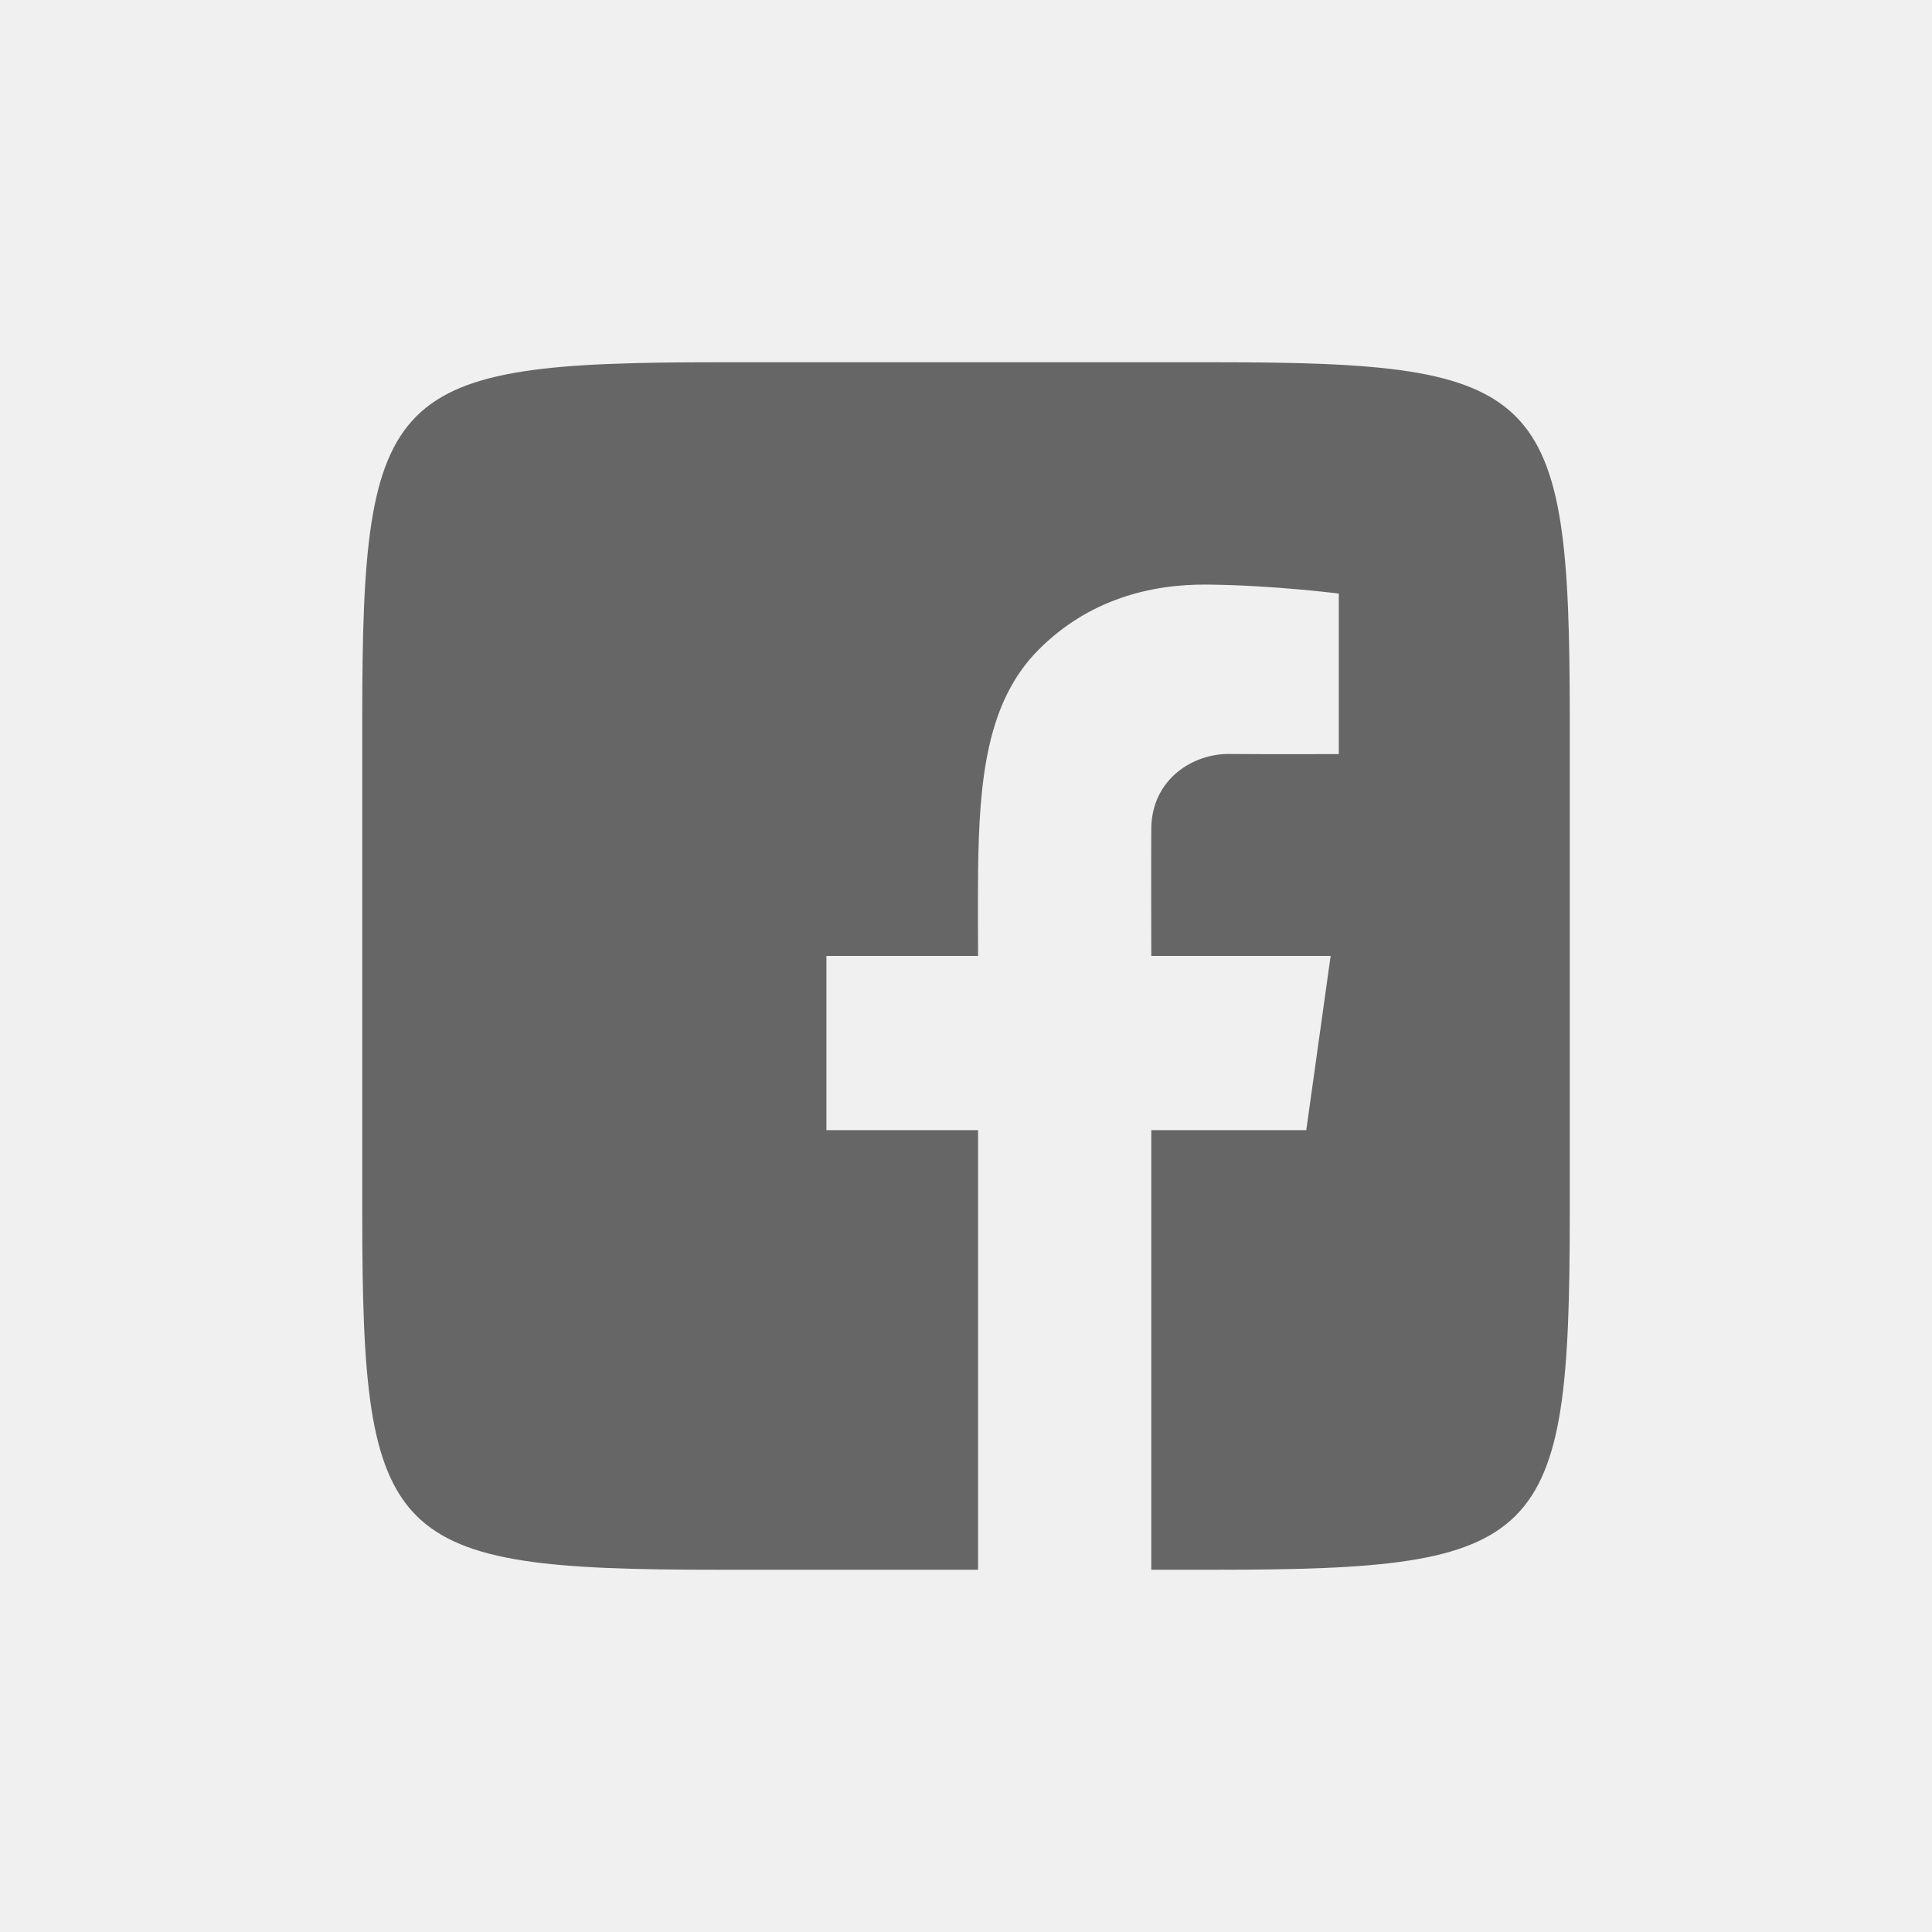
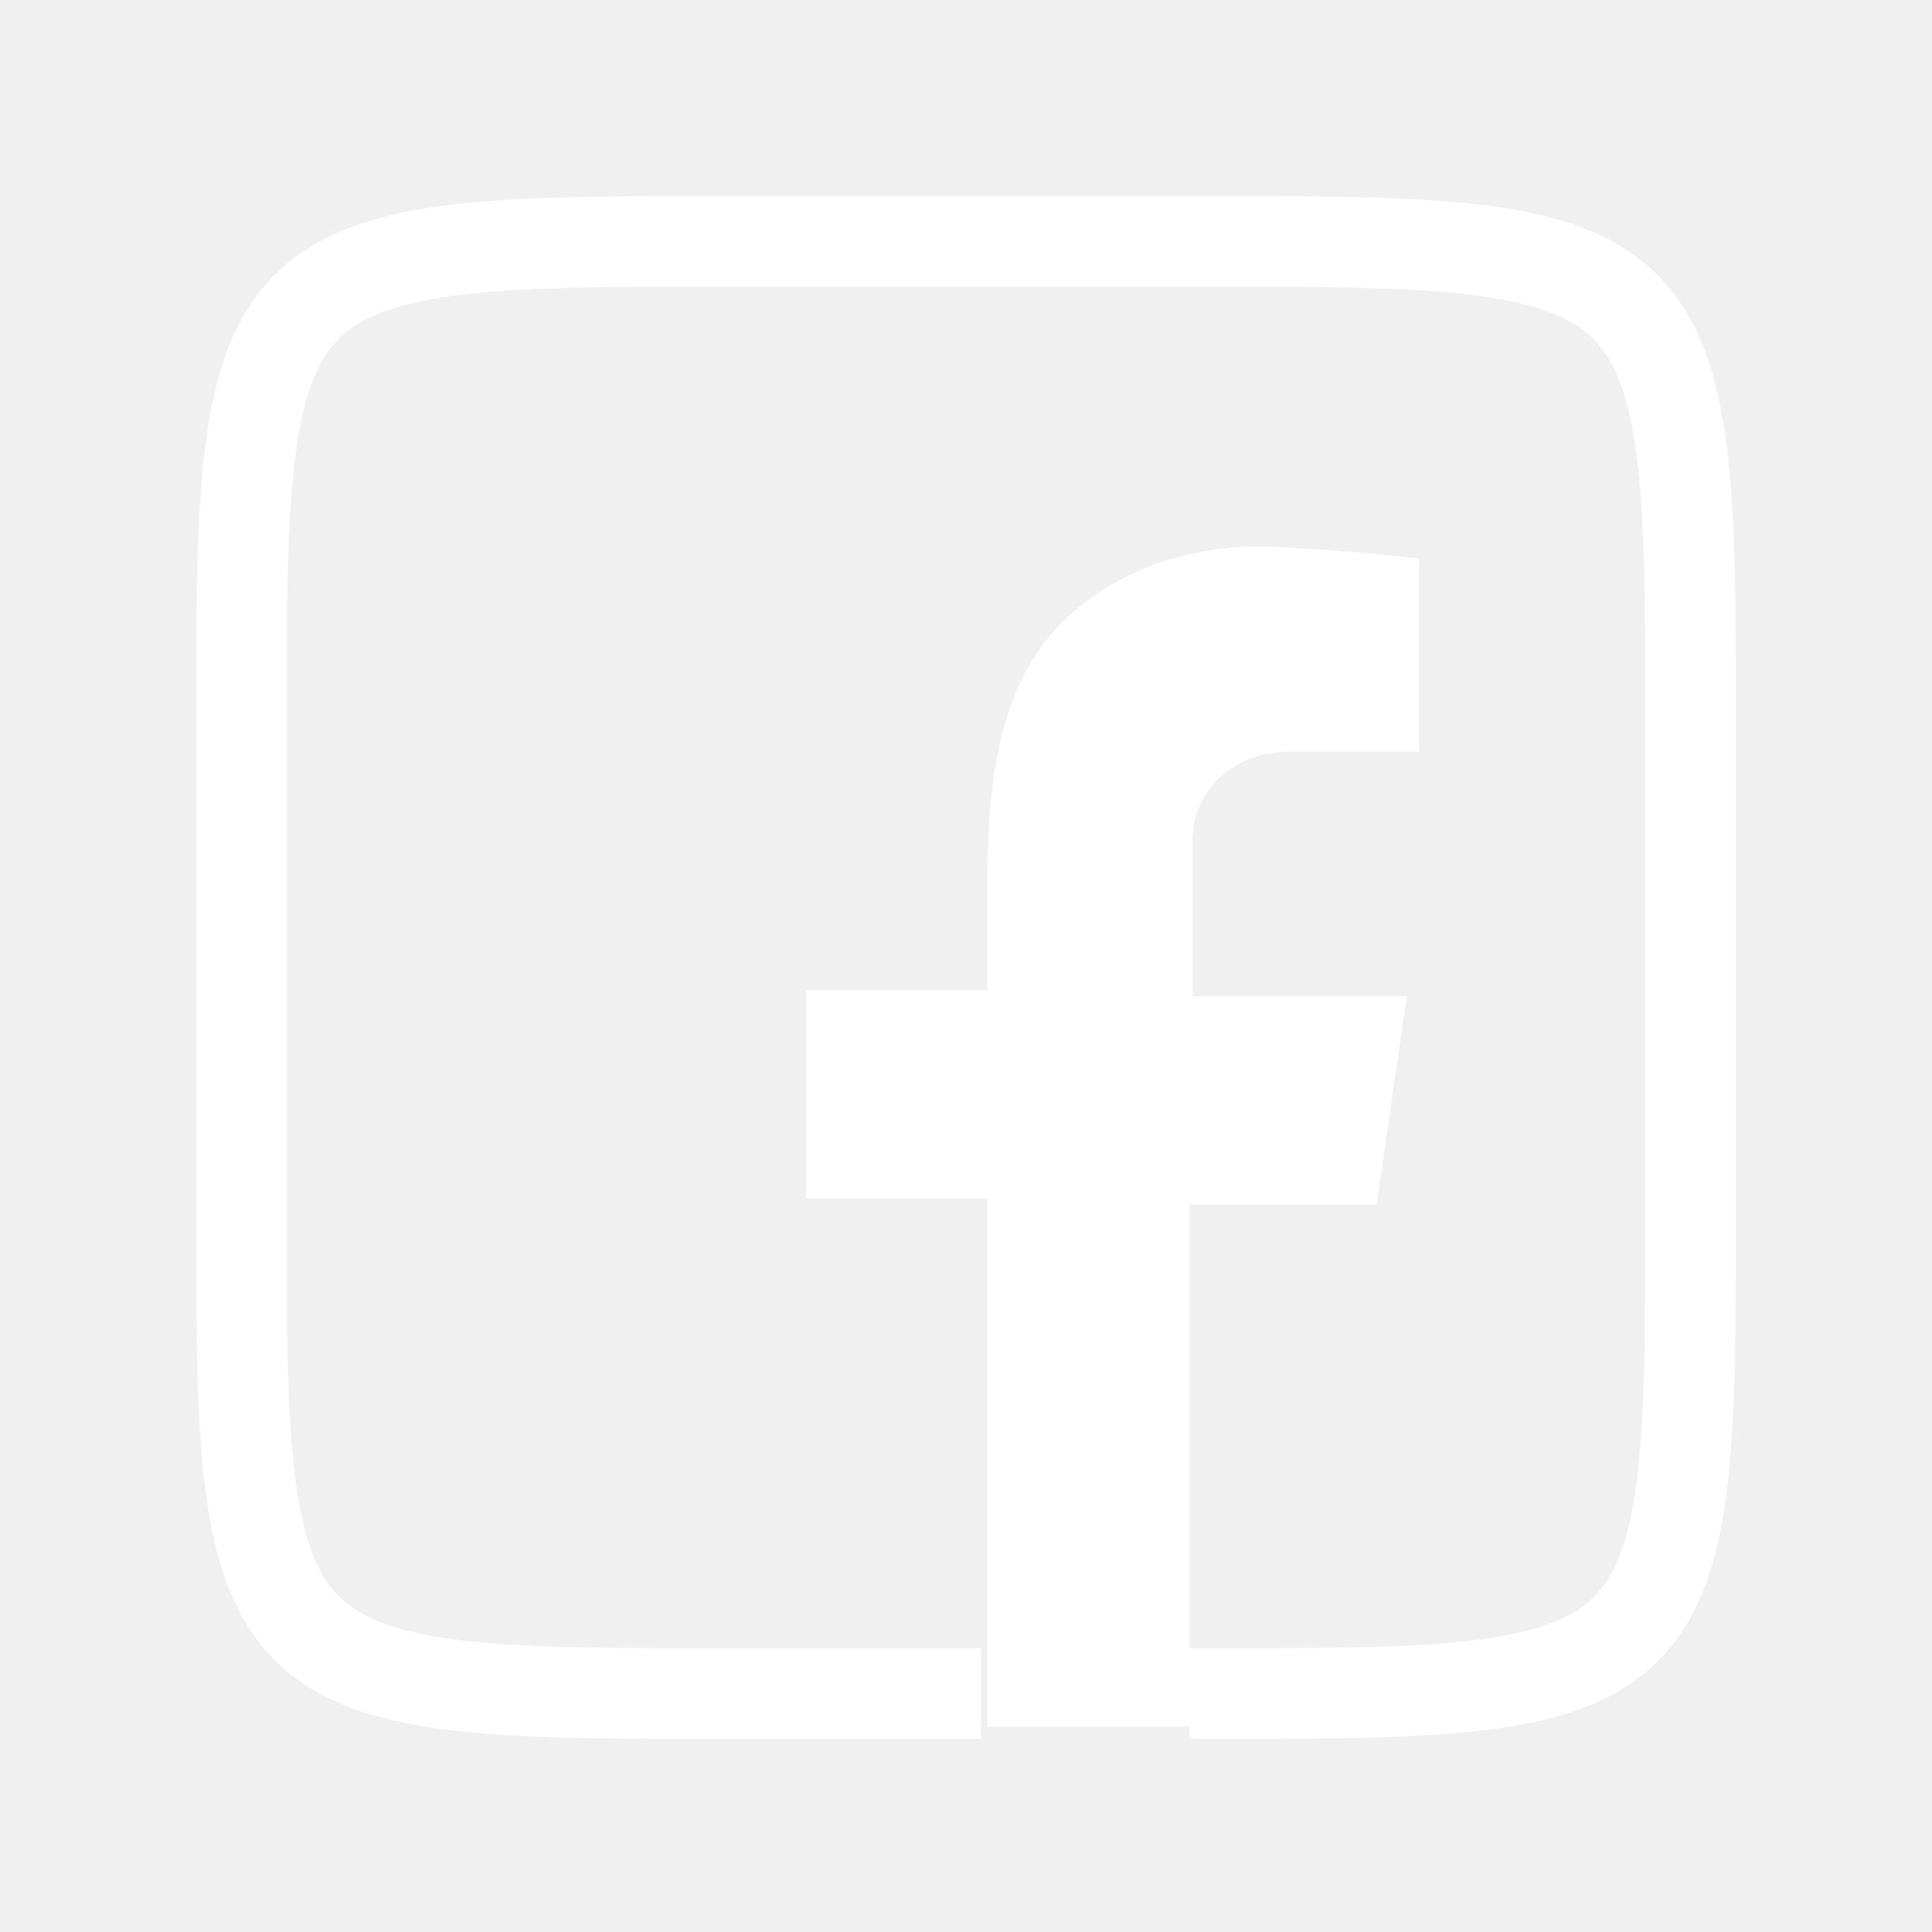
- <svg xmlns="http://www.w3.org/2000/svg" version="1.1" baseProfile="basic" id="Layer_1" x="0px" y="0px" viewBox="0 0 64 64" xml:space="preserve">
-   <defs>
-     <style>.social-icon-color{fill: #666666;}</style>
-   </defs>
-   <path class="social-icon-color" d="M40.227,12C51.146,12,52,12.854,52,23.773v16.453C52,51.145,51.146,52,40.227,52h-2.089V37.438h5.134l0.807-5.77h-5.941  c0,0-0.009-3.378,0-4.221c0.017-1.649,1.394-2.483,2.577-2.471c1.183,0.012,3.634,0.004,3.634,0.004v-5.317  c0,0-2.123-0.275-4.349-0.298c-1.871-0.019-3.937,0.487-5.604,2.167c-1.696,1.709-1.963,4.254-1.996,7.364  c-0.009,0.9,0,2.772,0,2.772h-5.024v5.77H32.4V52h-8.626C12.854,52,12,51.145,12,40.227V23.773C12,12.854,12.854,12,23.773,12  H40.227z" />
+ <svg xmlns="http://www.w3.org/2000/svg" version="1.1" id="Layer_1" x="0px" y="0px" viewBox="0 0 64 64" style="enable-background:new 0 0 64 64;" xml:space="preserve">
+   <style type="text/css">
+ 	.st0{display:none;fill:none;stroke:#666666;stroke-width:3;stroke-miterlimit:10;}
+ 	.st1{fill:#FFFFFF;}
+ 	.st2{fill:none;stroke:#FFFFFF;stroke-width:3;stroke-miterlimit:10;}
+ </style>
+   <path class="st0" d="M42.6,6.3c14,0,15.1,1.1,15.1,15.1v21.1c0,14-1.1,15.1-15.1,15.1h-2.7V39h6.6l1-7.4h-7.6c0,0,0-4.3,0-5.4  c0-2.1,1.8-3.2,3.3-3.2c1.5,0,4.7,0,4.7,0v-6.8c0,0-2.7-0.4-5.6-0.4c-2.4,0-5.1,0.6-7.2,2.8c-2.2,2.2-2.5,5.5-2.6,9.5  c0,1.2,0,3.6,0,3.6h-6.5V39h6.5v18.7H21.4c-14,0-15.1-1.1-15.1-15.1V21.4c0-14,1.1-15.1,15.1-15.1H42.6z" />
+   <path class="st1" d="M39.4,57.4V39.9h6.2l1-6.9h-7.1c0,0,0-4.1,0-5.1c0-2,1.7-3,3.1-3c1.4,0,4.4,0,4.4,0v-6.4c0,0-2.5-0.3-5.2-0.4  c-2.2,0-4.7,0.6-6.7,2.6c-2,2.1-2.4,5.1-2.4,8.8c0,1.1,0,3.3,0,3.3h-6v6.9h6v17.5H39.4z" />
+   <path class="st2" d="M32.5,56.1H22.1C9,56.1,8,55,8,41.9V22.2C8,9.1,9,8,22.1,8h19.8C55,8,56,9.1,56,22.2v19.8  c0,13.1-1,14.1-14.1,14.1h-2.5" />
</svg>
